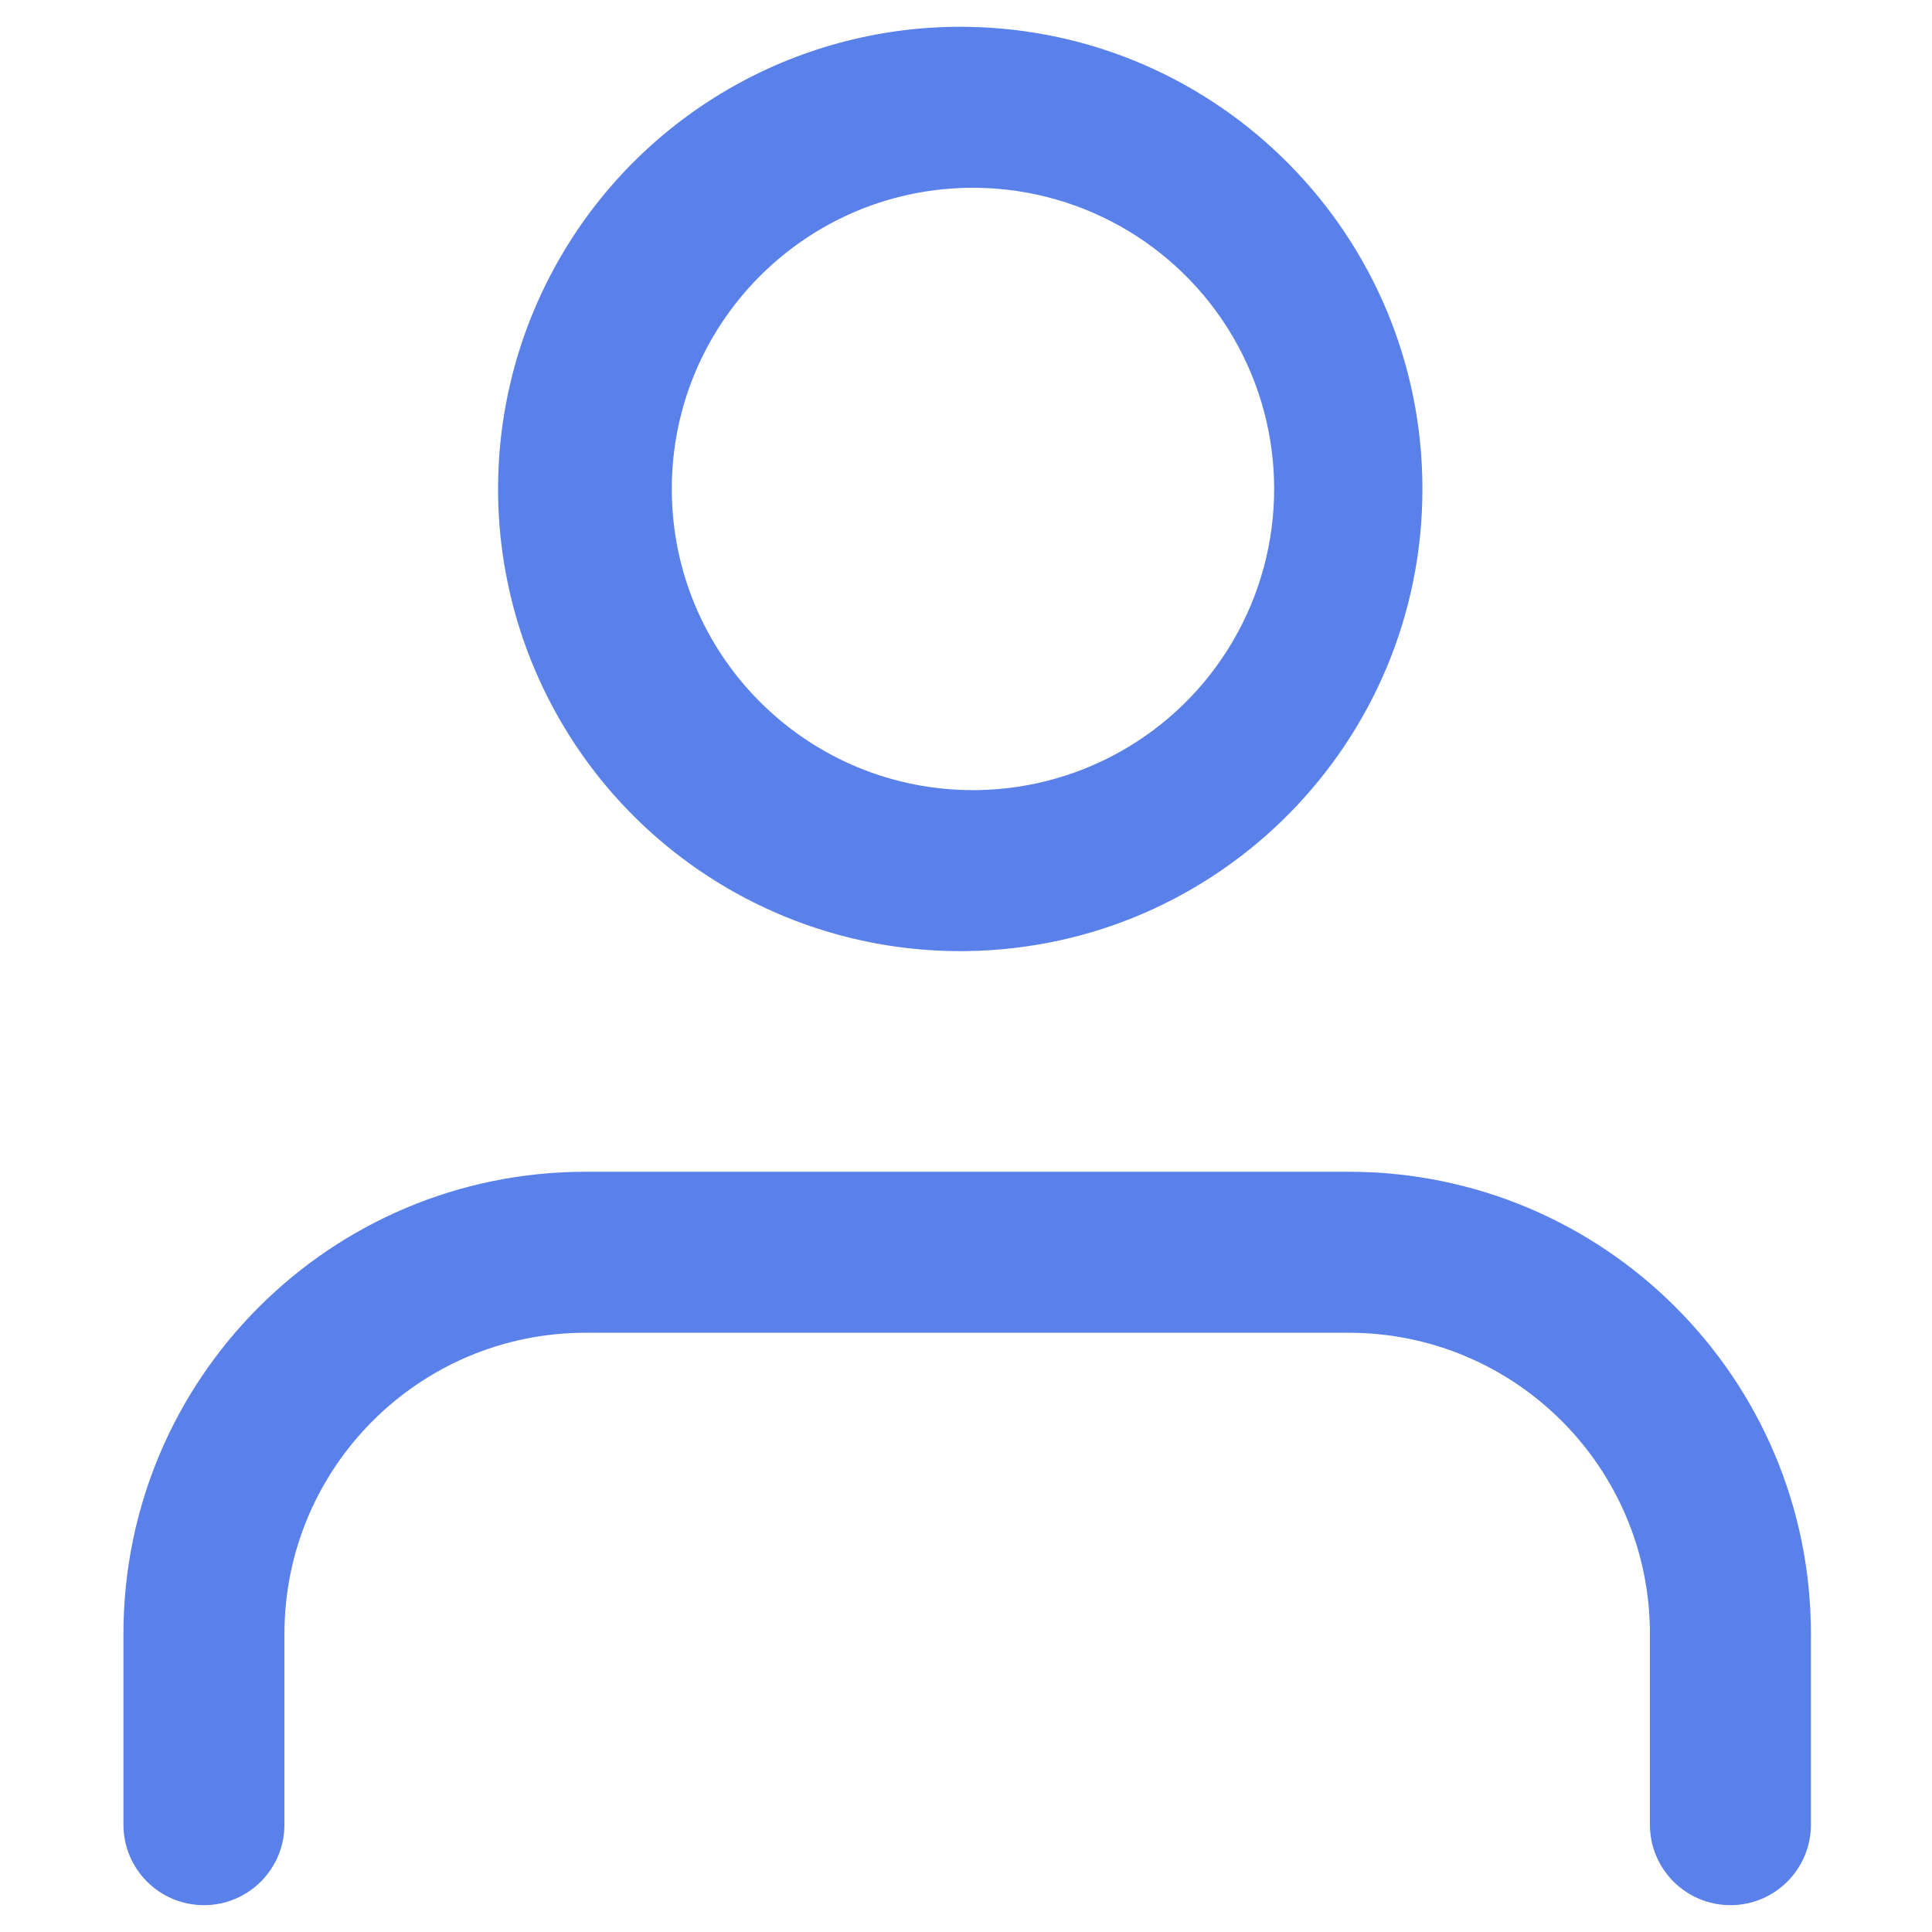
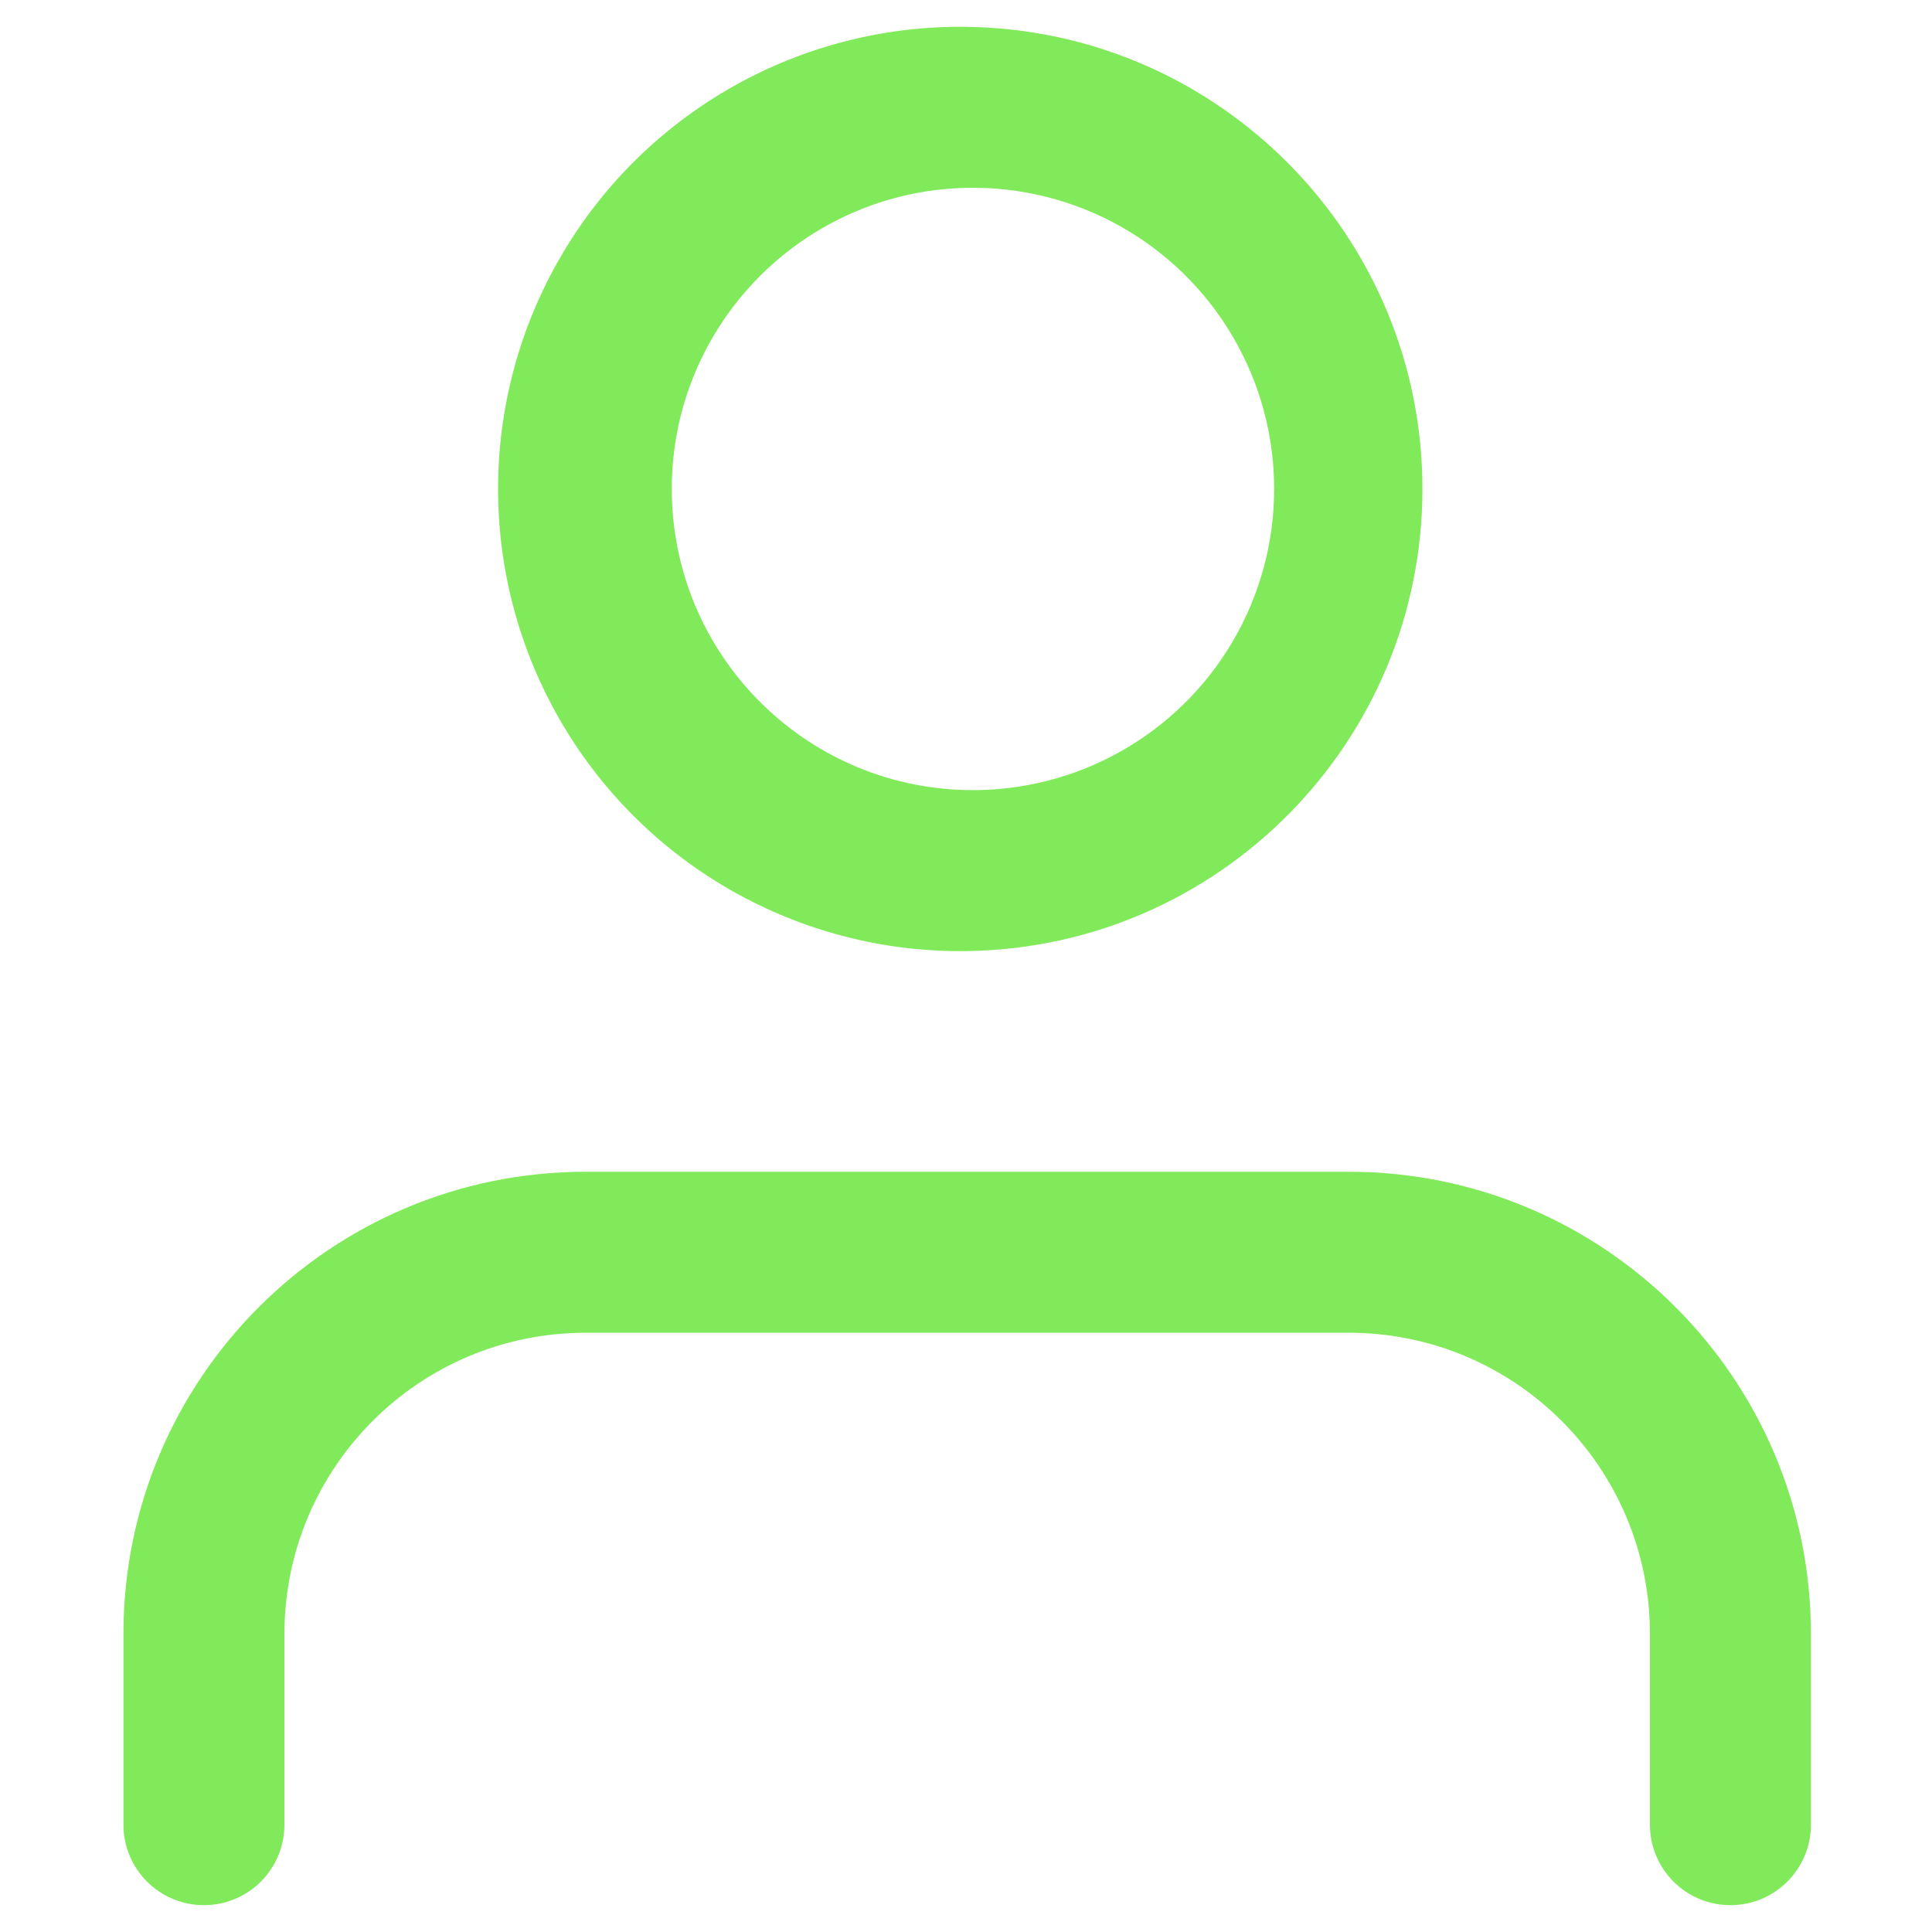
<svg xmlns="http://www.w3.org/2000/svg" width="18" height="18" viewBox="0 0 18 18">
-   <path fill="#5a81ea" fill-rule="nonzero" d="M16.872 17a.75.75 0 1 1-1.5 0v-1.778a2.806 2.806 0 0 0-2.805-2.805H5.456a2.806 2.806 0 0 0-2.806 2.805V17a.75.75 0 1 1-1.5 0v-1.778a4.306 4.306 0 0 1 4.306-4.305h7.11a4.306 4.306 0 0 1 4.306 4.305V17zm-7.86-8.139a4.306 4.306 0 1 1 0-8.611 4.306 4.306 0 0 1 0 8.611zm0-1.5a2.806 2.806 0 1 0 0-5.611 2.806 2.806 0 0 0 0 5.611z" />
+   <path fill="#81ea5a" fill-rule="nonzero" d="M16.872 17a.75.75 0 1 1-1.5 0v-1.778a2.806 2.806 0 0 0-2.805-2.805H5.456a2.806 2.806 0 0 0-2.806 2.805V17a.75.75 0 1 1-1.5 0v-1.778a4.306 4.306 0 0 1 4.306-4.305h7.11a4.306 4.306 0 0 1 4.306 4.305V17zm-7.86-8.139a4.306 4.306 0 1 1 0-8.611 4.306 4.306 0 0 1 0 8.611zm0-1.5a2.806 2.806 0 1 0 0-5.611 2.806 2.806 0 0 0 0 5.611z" />
</svg>
